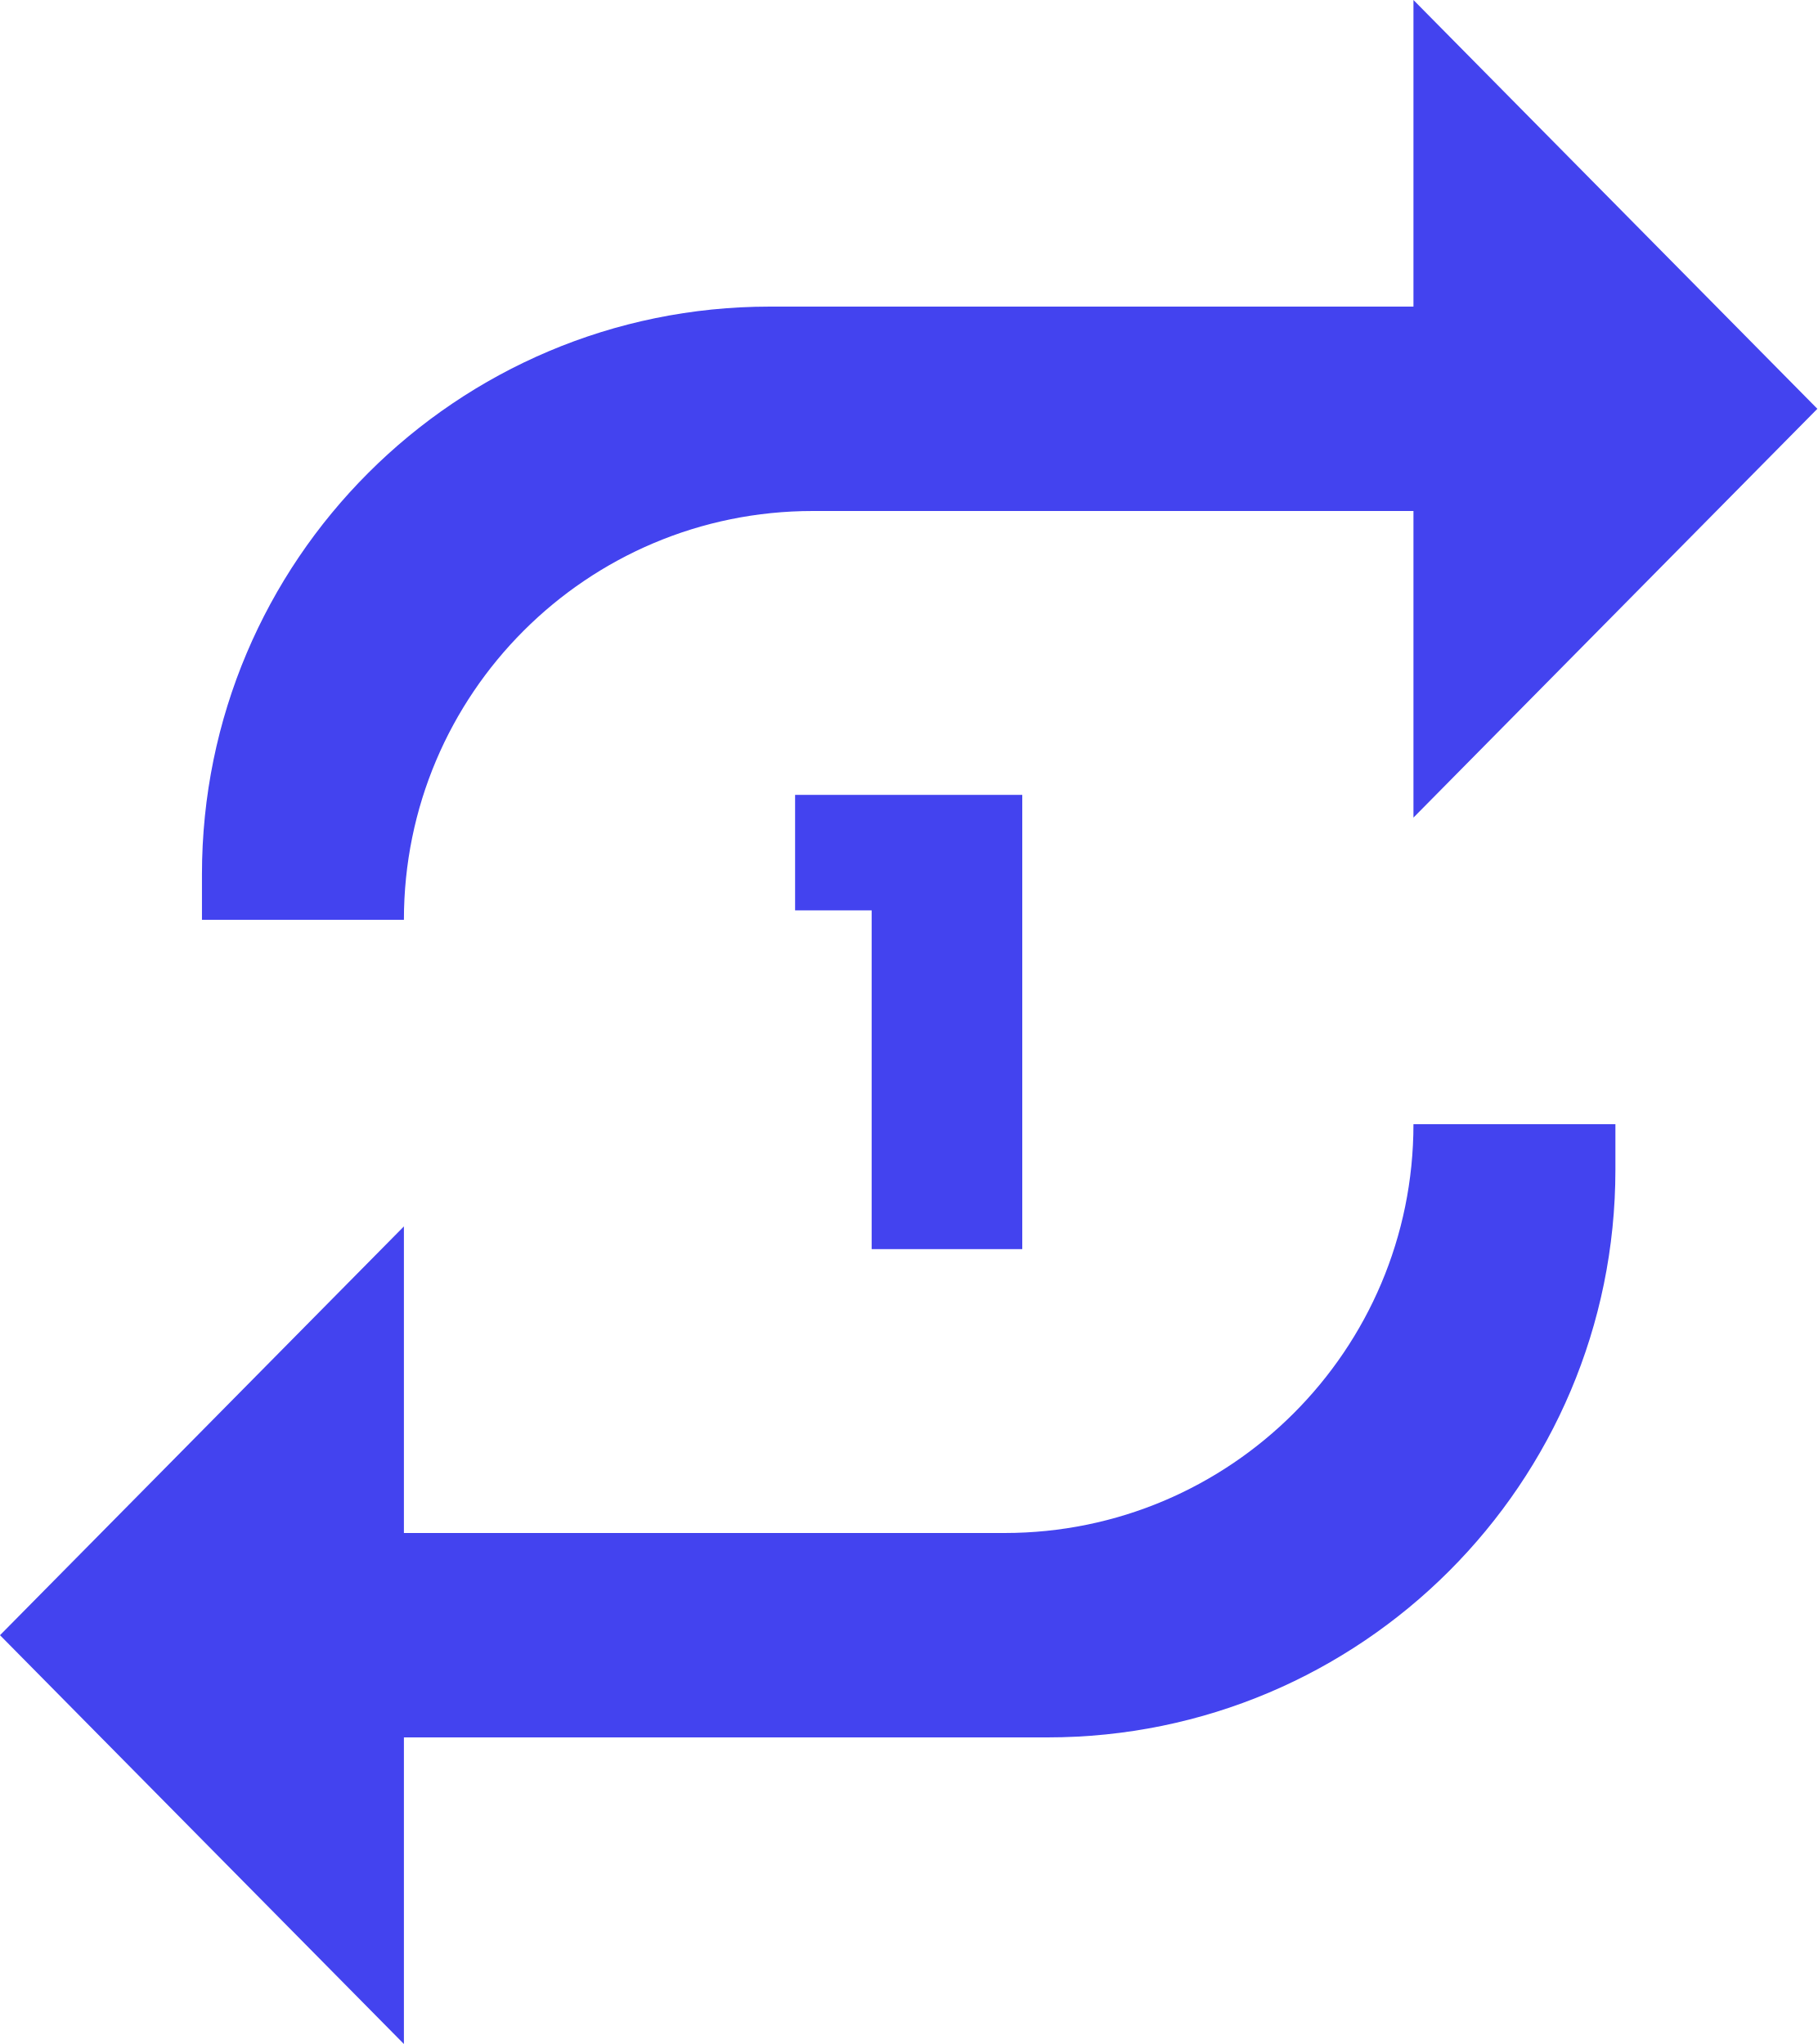
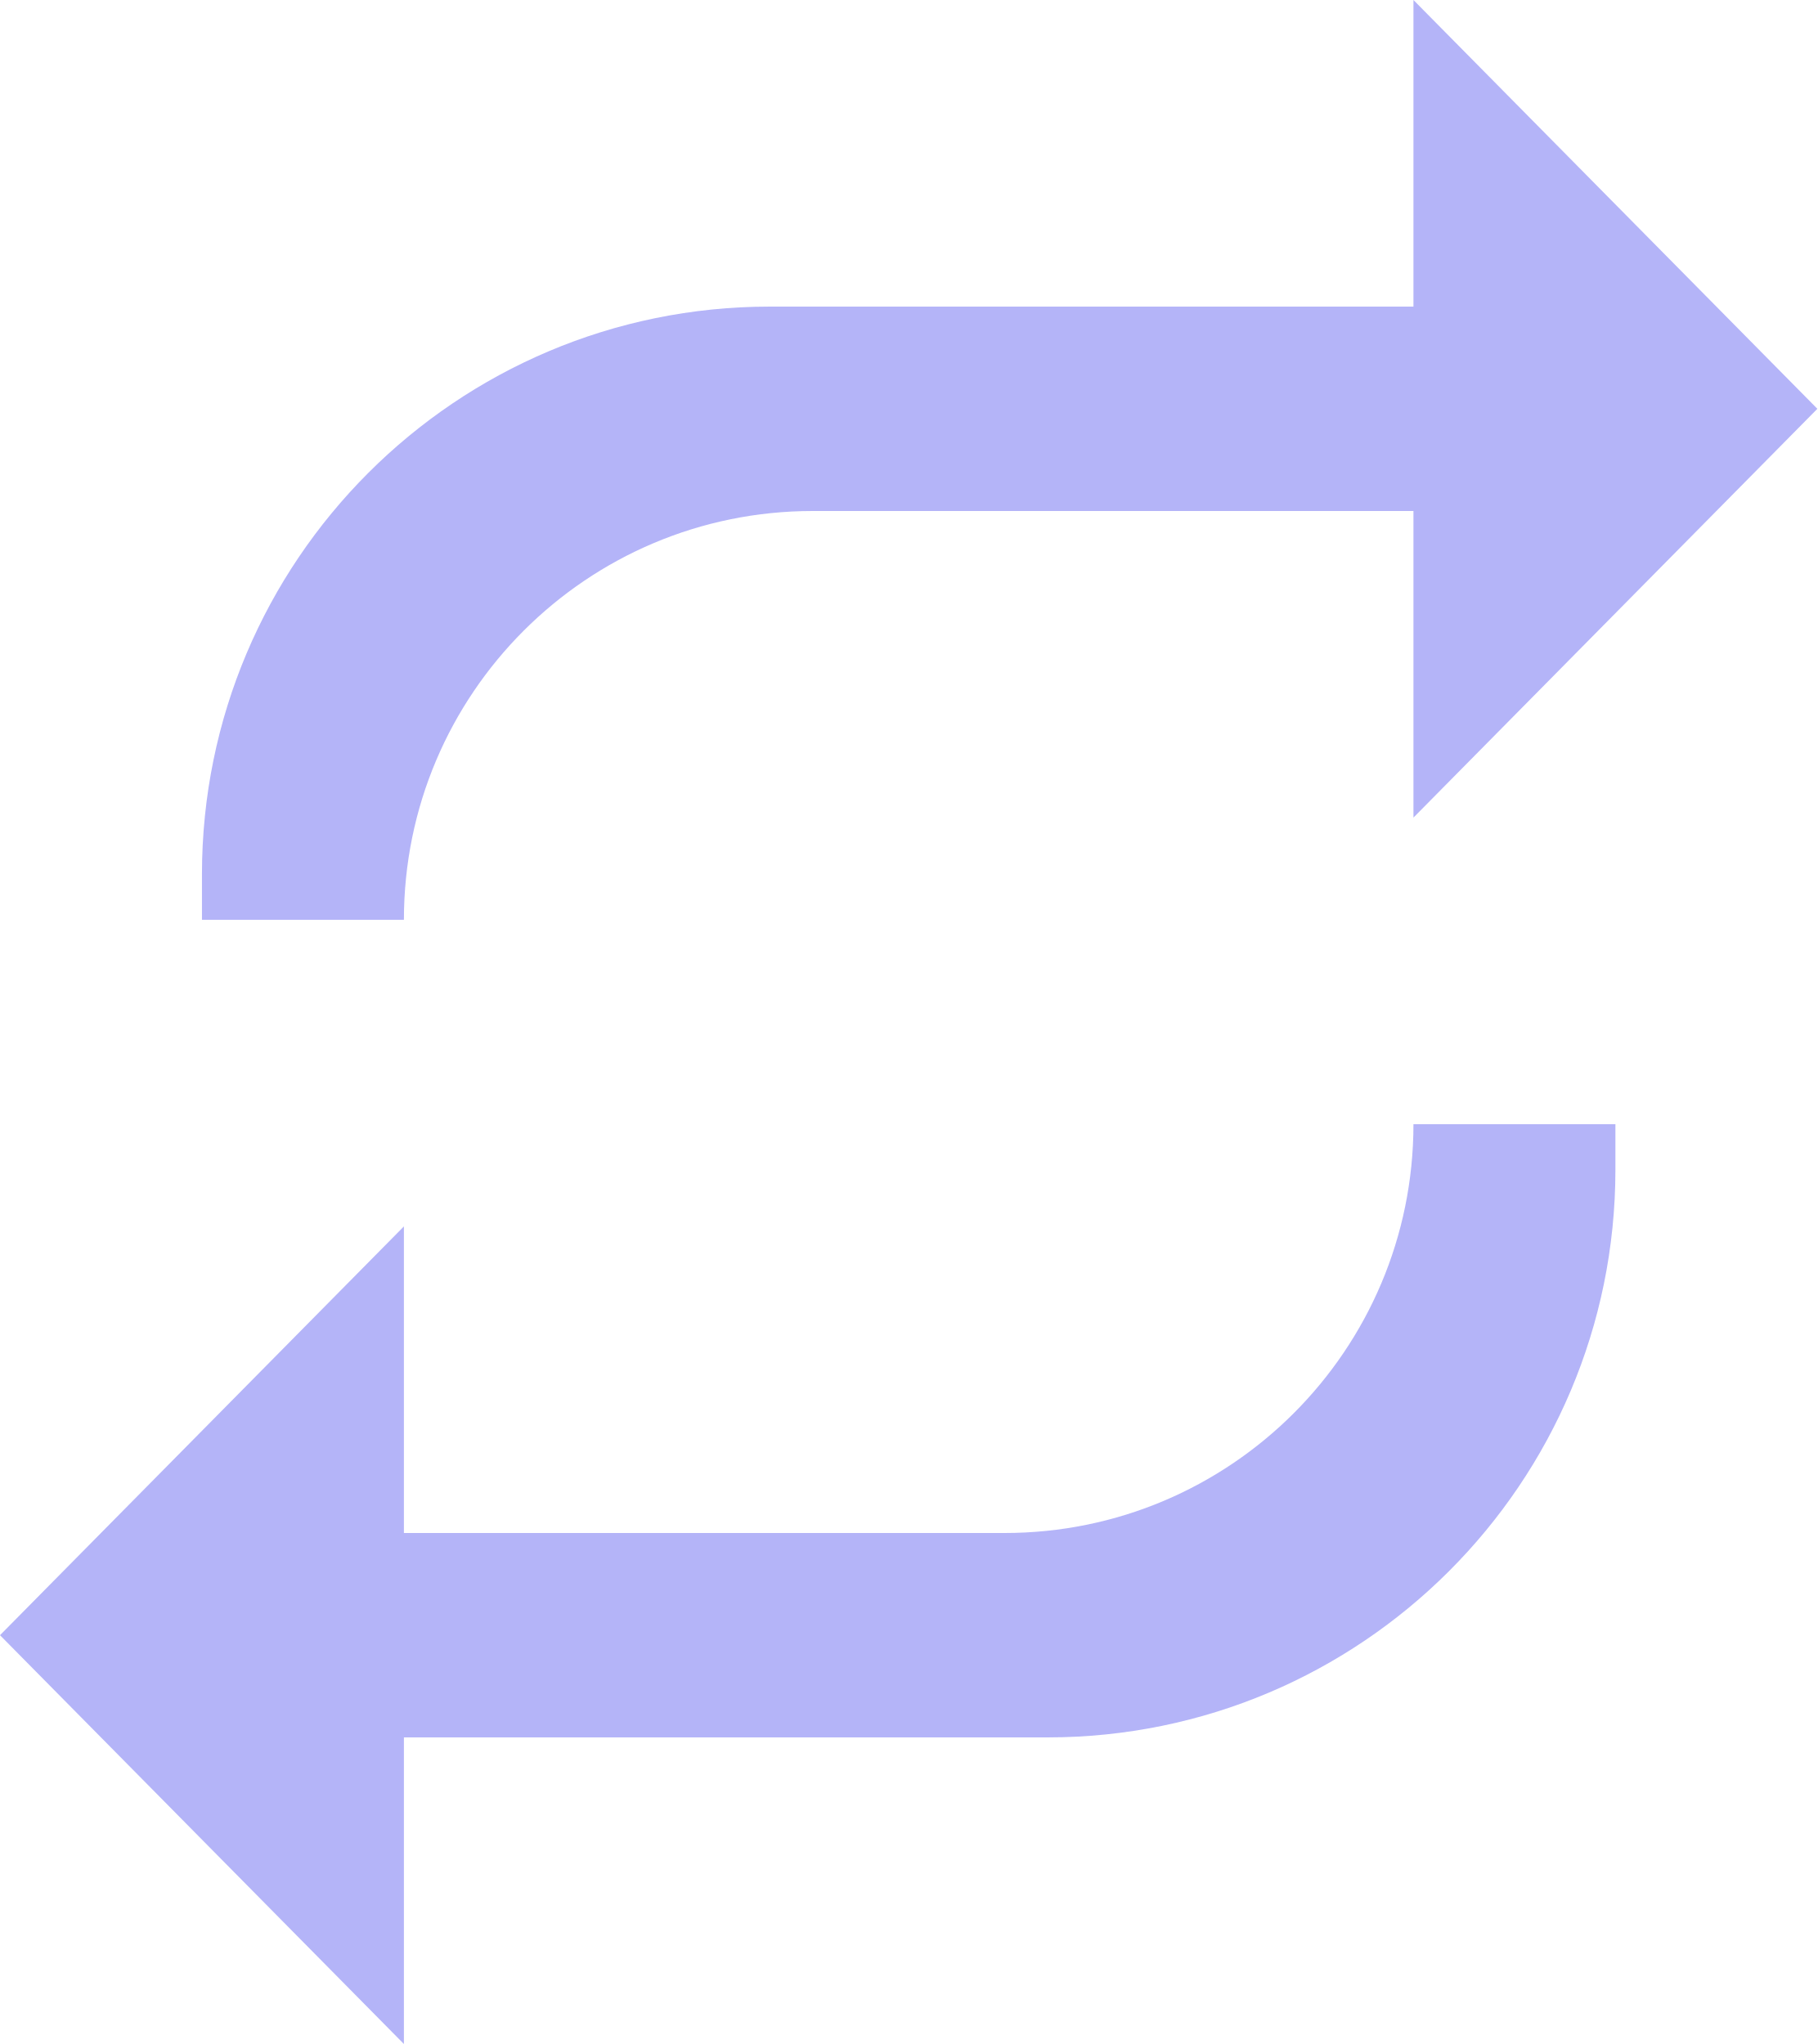
<svg xmlns="http://www.w3.org/2000/svg" width="16" height="18" viewBox="0 0 16 18" fill="none">
-   <path d="M3.556 8.1C3.556 6.112 5.167 4.5 7.156 4.5H12.444V7.2L16 3.6L12.444 0V2.7H6.778C4.016 2.7 1.778 4.939 1.778 7.7V8.1H3.556ZM12.444 9.9C12.444 11.888 10.833 13.5 8.844 13.5H3.556V10.8L0 14.4L3.556 18V15.3H9.222C11.984 15.3 14.222 13.061 14.222 10.3V9.9H12.444Z" fill="#4343EF" />
-   <path d="M7.674 11V7.469L8.242 8.017H7V7H9V11H7.674Z" fill="#4343EF" />
+   <path id="Vector" d="M3.556 8.1C3.556 6.112 5.167 4.5 7.156 4.5H12.444V7.2L16 3.6L12.444 0V2.7H6.778C4.016 2.7 1.778 4.939 1.778 7.7V8.1H3.556ZM12.444 9.9C12.444 11.888 10.833 13.5 8.844 13.5H3.556V10.8L0 14.4L3.556 18V15.3H9.222C11.984 15.3 14.222 13.061 14.222 10.3V9.9H12.444Z" fill="#B4B4F8" />
</svg>
